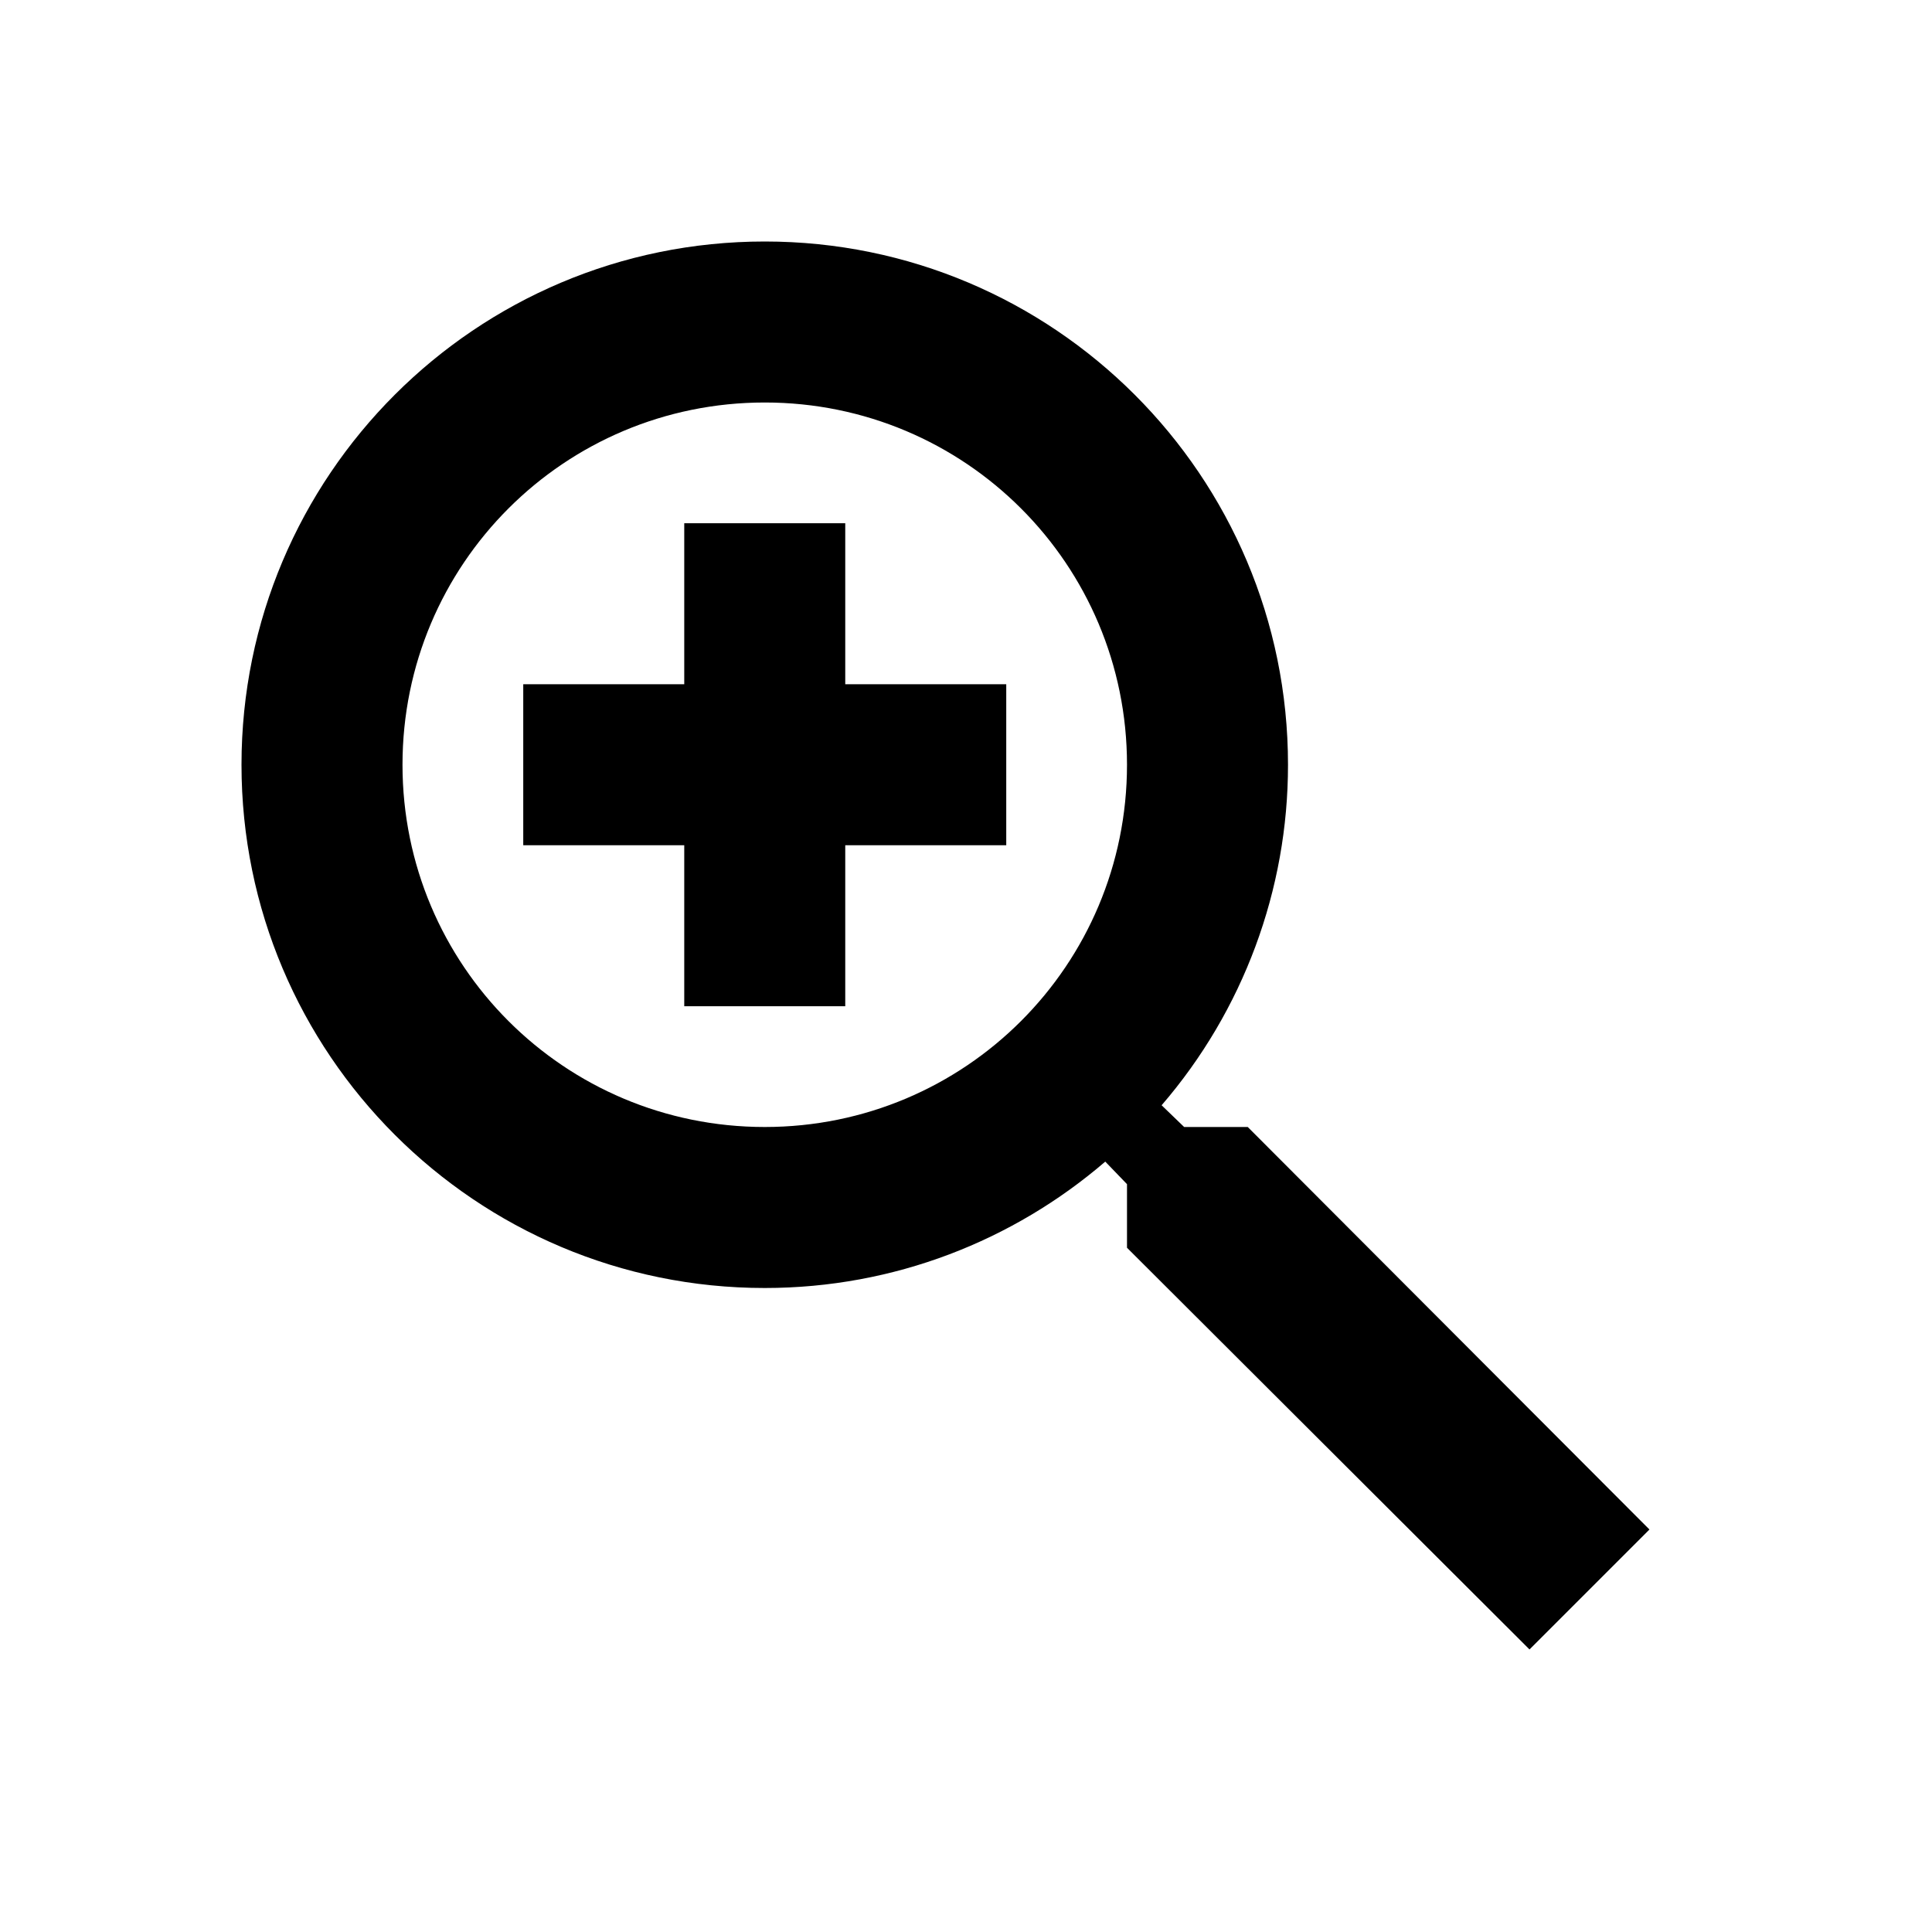
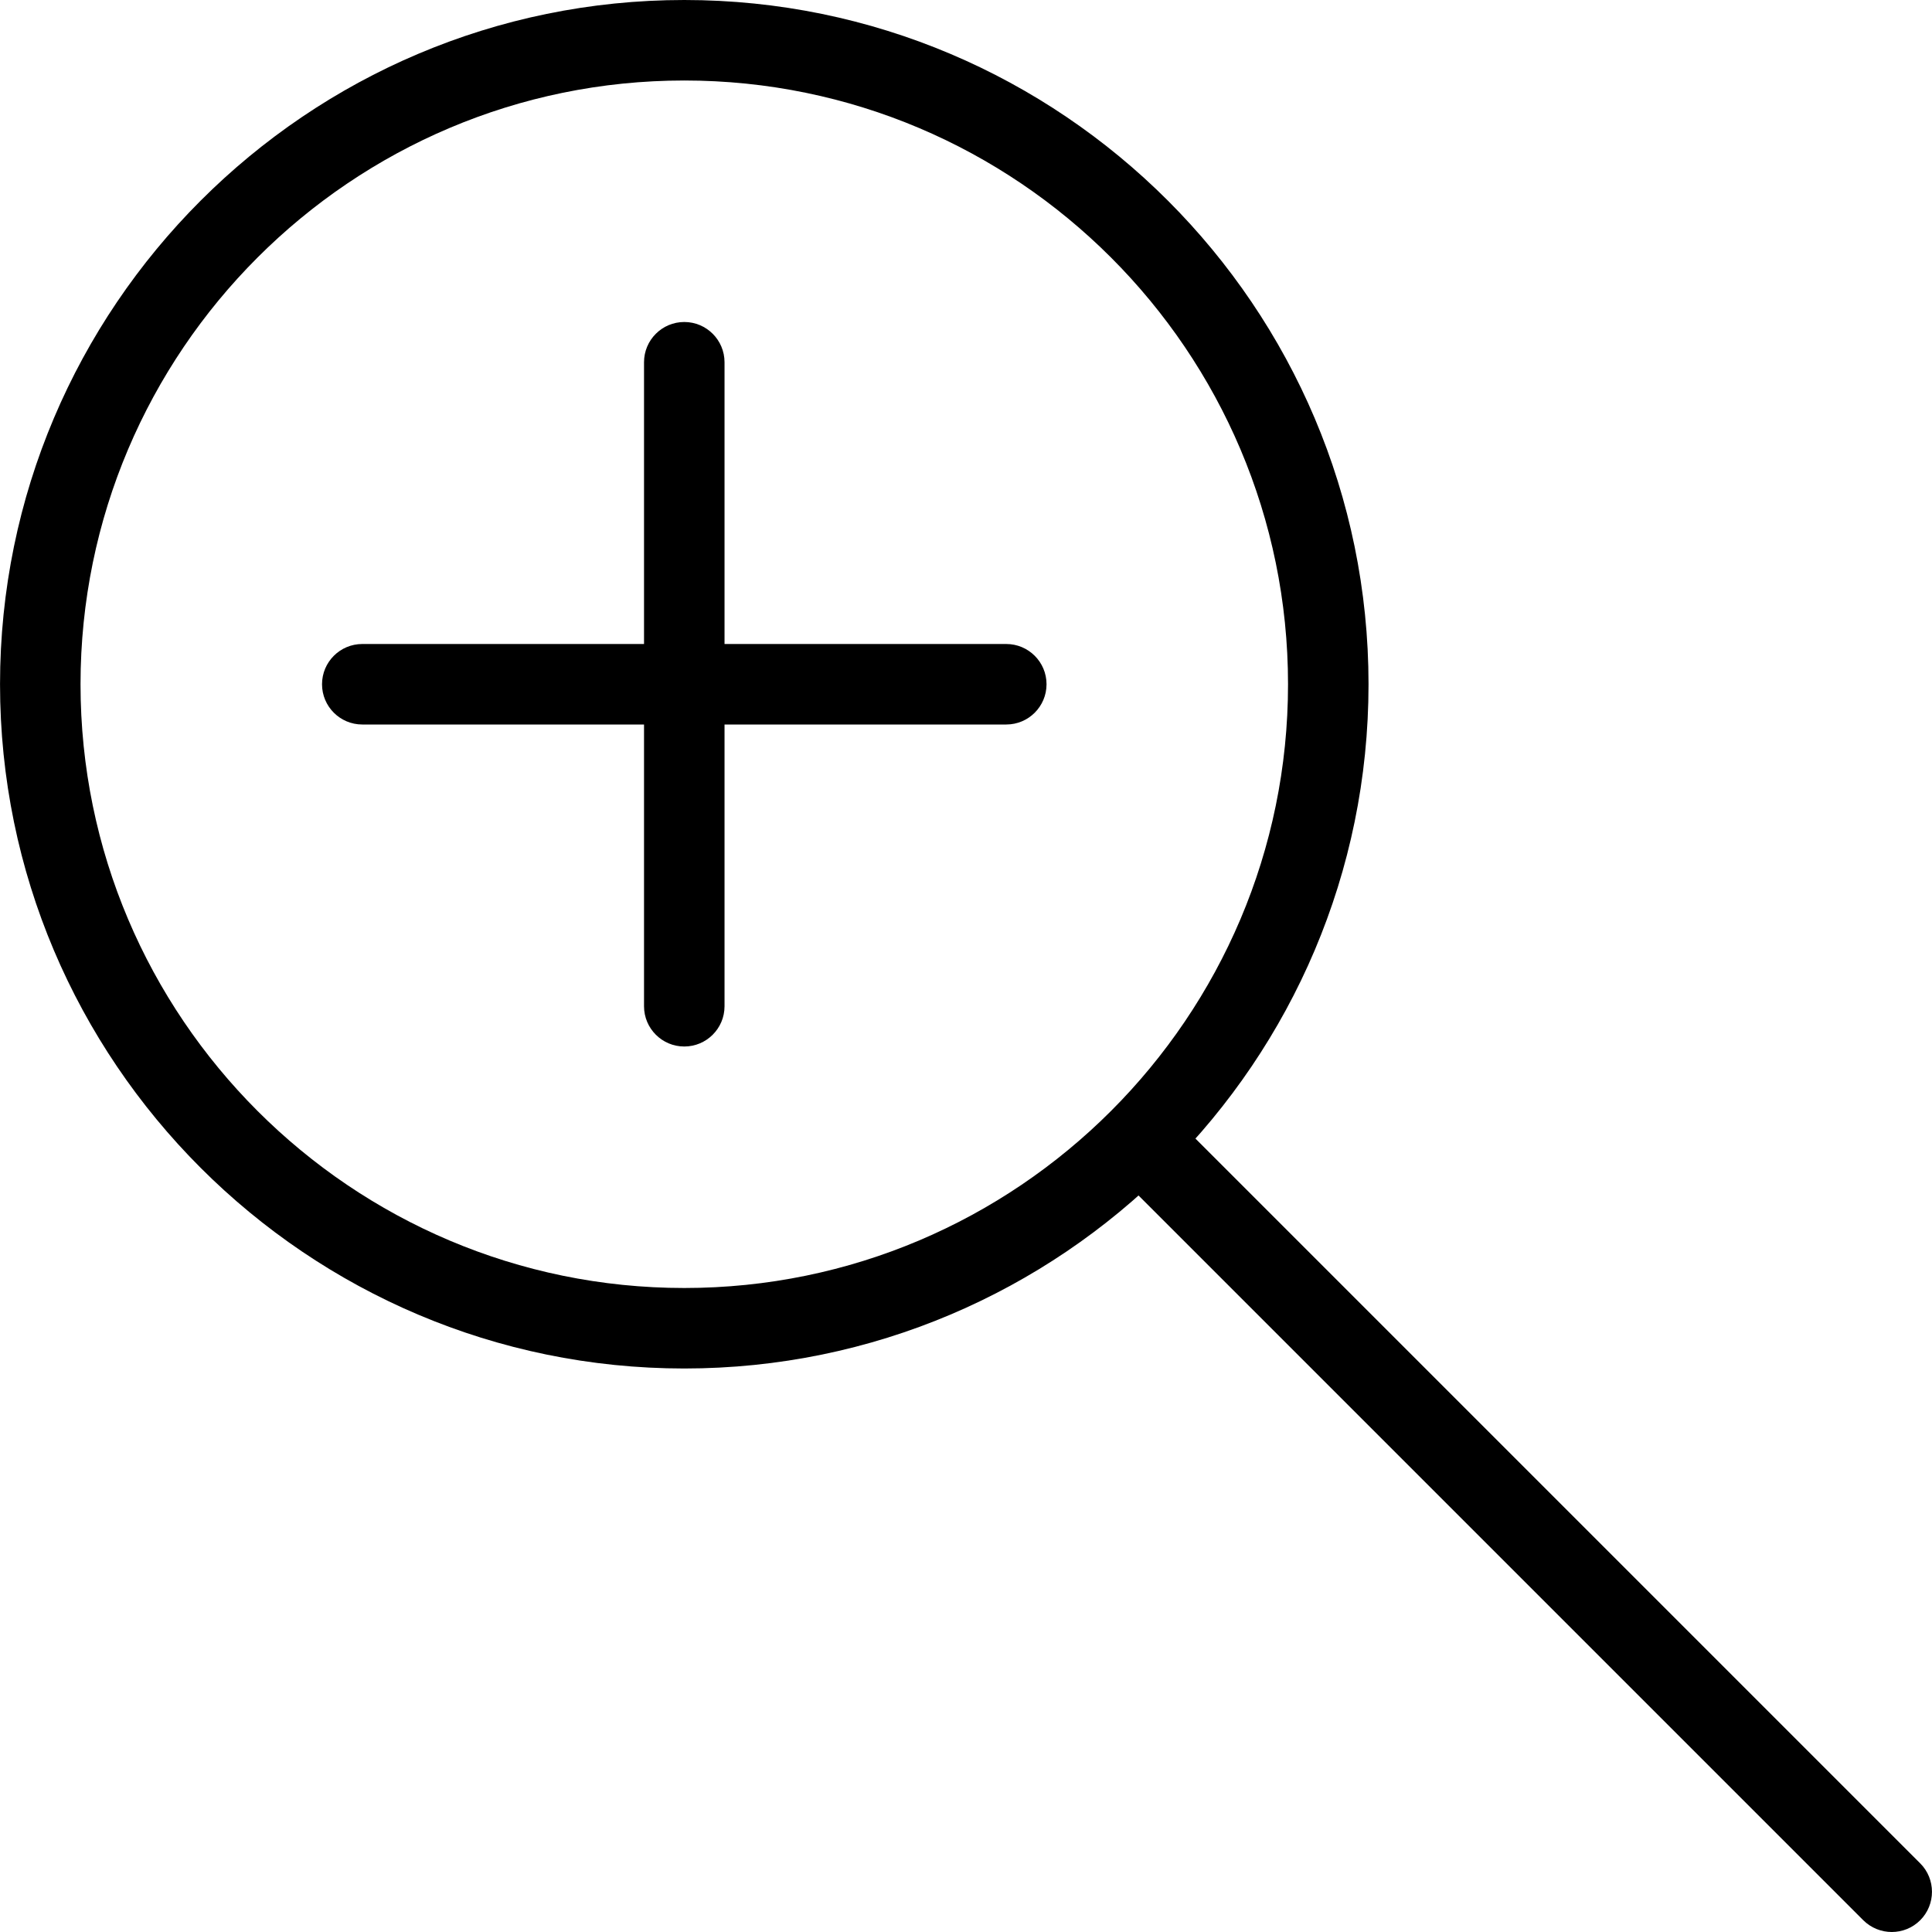
- <svg width="24px" height="24px" class="v1262d JUQOtc es7Ahc" viewBox="0 0 24 24">
-   <path d="M15.5 14h-.79l-.28-.27A6.471 6.471 0 0 0 16 9.5 6.5 6.5 0 1 0 9.5 16c1.61 0 3.09-.59 4.23-1.57l.27.28v.79l5 4.99L20.49 19l-4.99-5zm-6 0C7.01 14 5 11.99 5 9.5S7.01 5 9.5 5 14 7.01 14 9.5 11.99 14 9.5 14zm1-7.5h-2v2h-2v2h2v2h2v-2h2v-2h-2z" />
+ <svg xmlns="http://www.w3.org/2000/svg" version="1.1" viewBox="0 0 512 512" xml:space="preserve">
+   <g>
+     <g>
+       <path d="M181.341,0C81.352,0,0.008,81.344,0.008,181.333s81.344,181.333,181.333,181.333s181.333-81.344,181.333-181.333    S281.331,0,181.341,0z M181.341,341.333c-88.235,0-160-71.765-160-160s71.765-160,160-160s160,71.765,160,160    S269.576,341.333,181.341,341.333z" />
+     </g>
+   </g>
+   <g>
+     <g>
+       <path d="M508.872,493.803L309.555,294.485c-4.16-4.16-10.923-4.16-15.083,0c-4.16,4.16-4.16,10.923,0,15.083l199.317,199.317    c2.091,2.069,4.821,3.115,7.552,3.115c2.731,0,5.461-1.045,7.531-3.115C513.032,504.725,513.032,497.963,508.872,493.803z" />
+     </g>
+   </g>
+   <g>
+     <g>
+       <path d="M181.341,85.333c-5.888,0-10.667,4.779-10.667,10.667v170.667c0,5.888,4.779,10.667,10.667,10.667    s10.667-4.779,10.667-10.667V96C192.008,90.112,187.229,85.333,181.341,85.333z" />
+     </g>
+   </g>
+   <g>
+     <g>
+       <path d="M266.675,170.667H96.008c-5.888,0-10.667,4.779-10.667,10.667S90.12,192,96.008,192h170.667    c5.888,0,10.667-4.779,10.667-10.667S272.563,170.667,266.675,170.667z" />
+     </g>
+   </g>
</svg>
